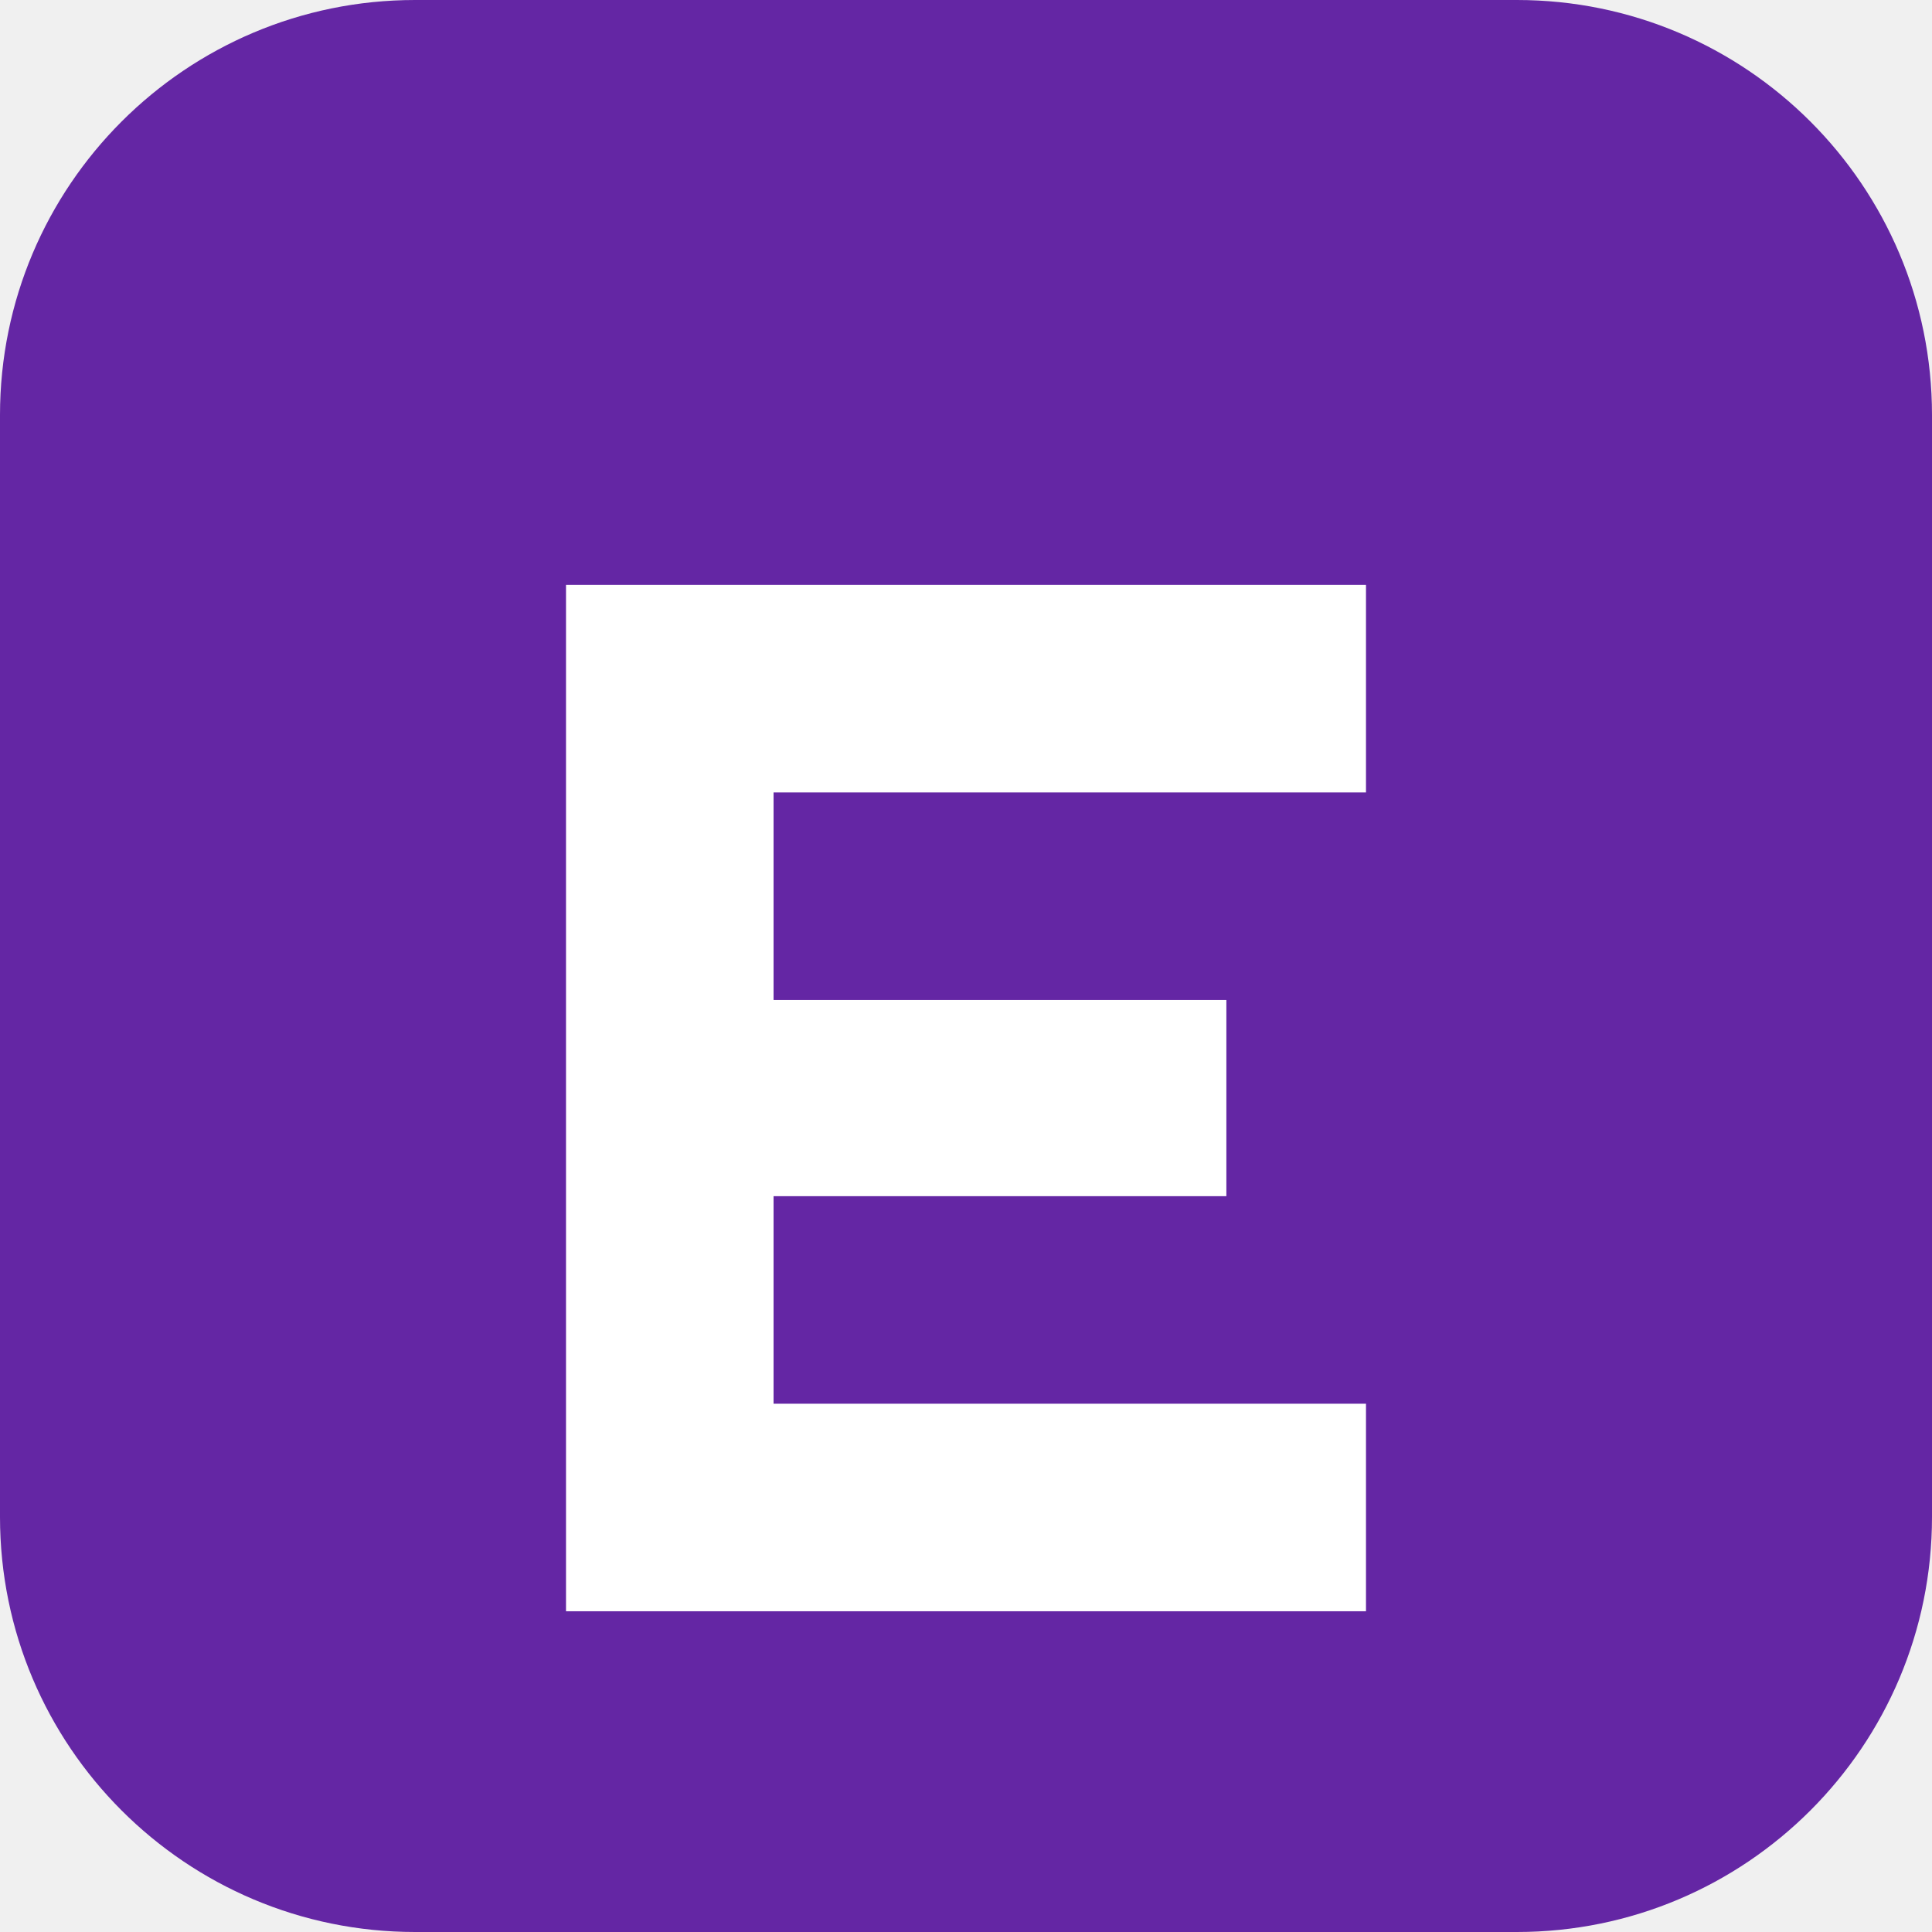
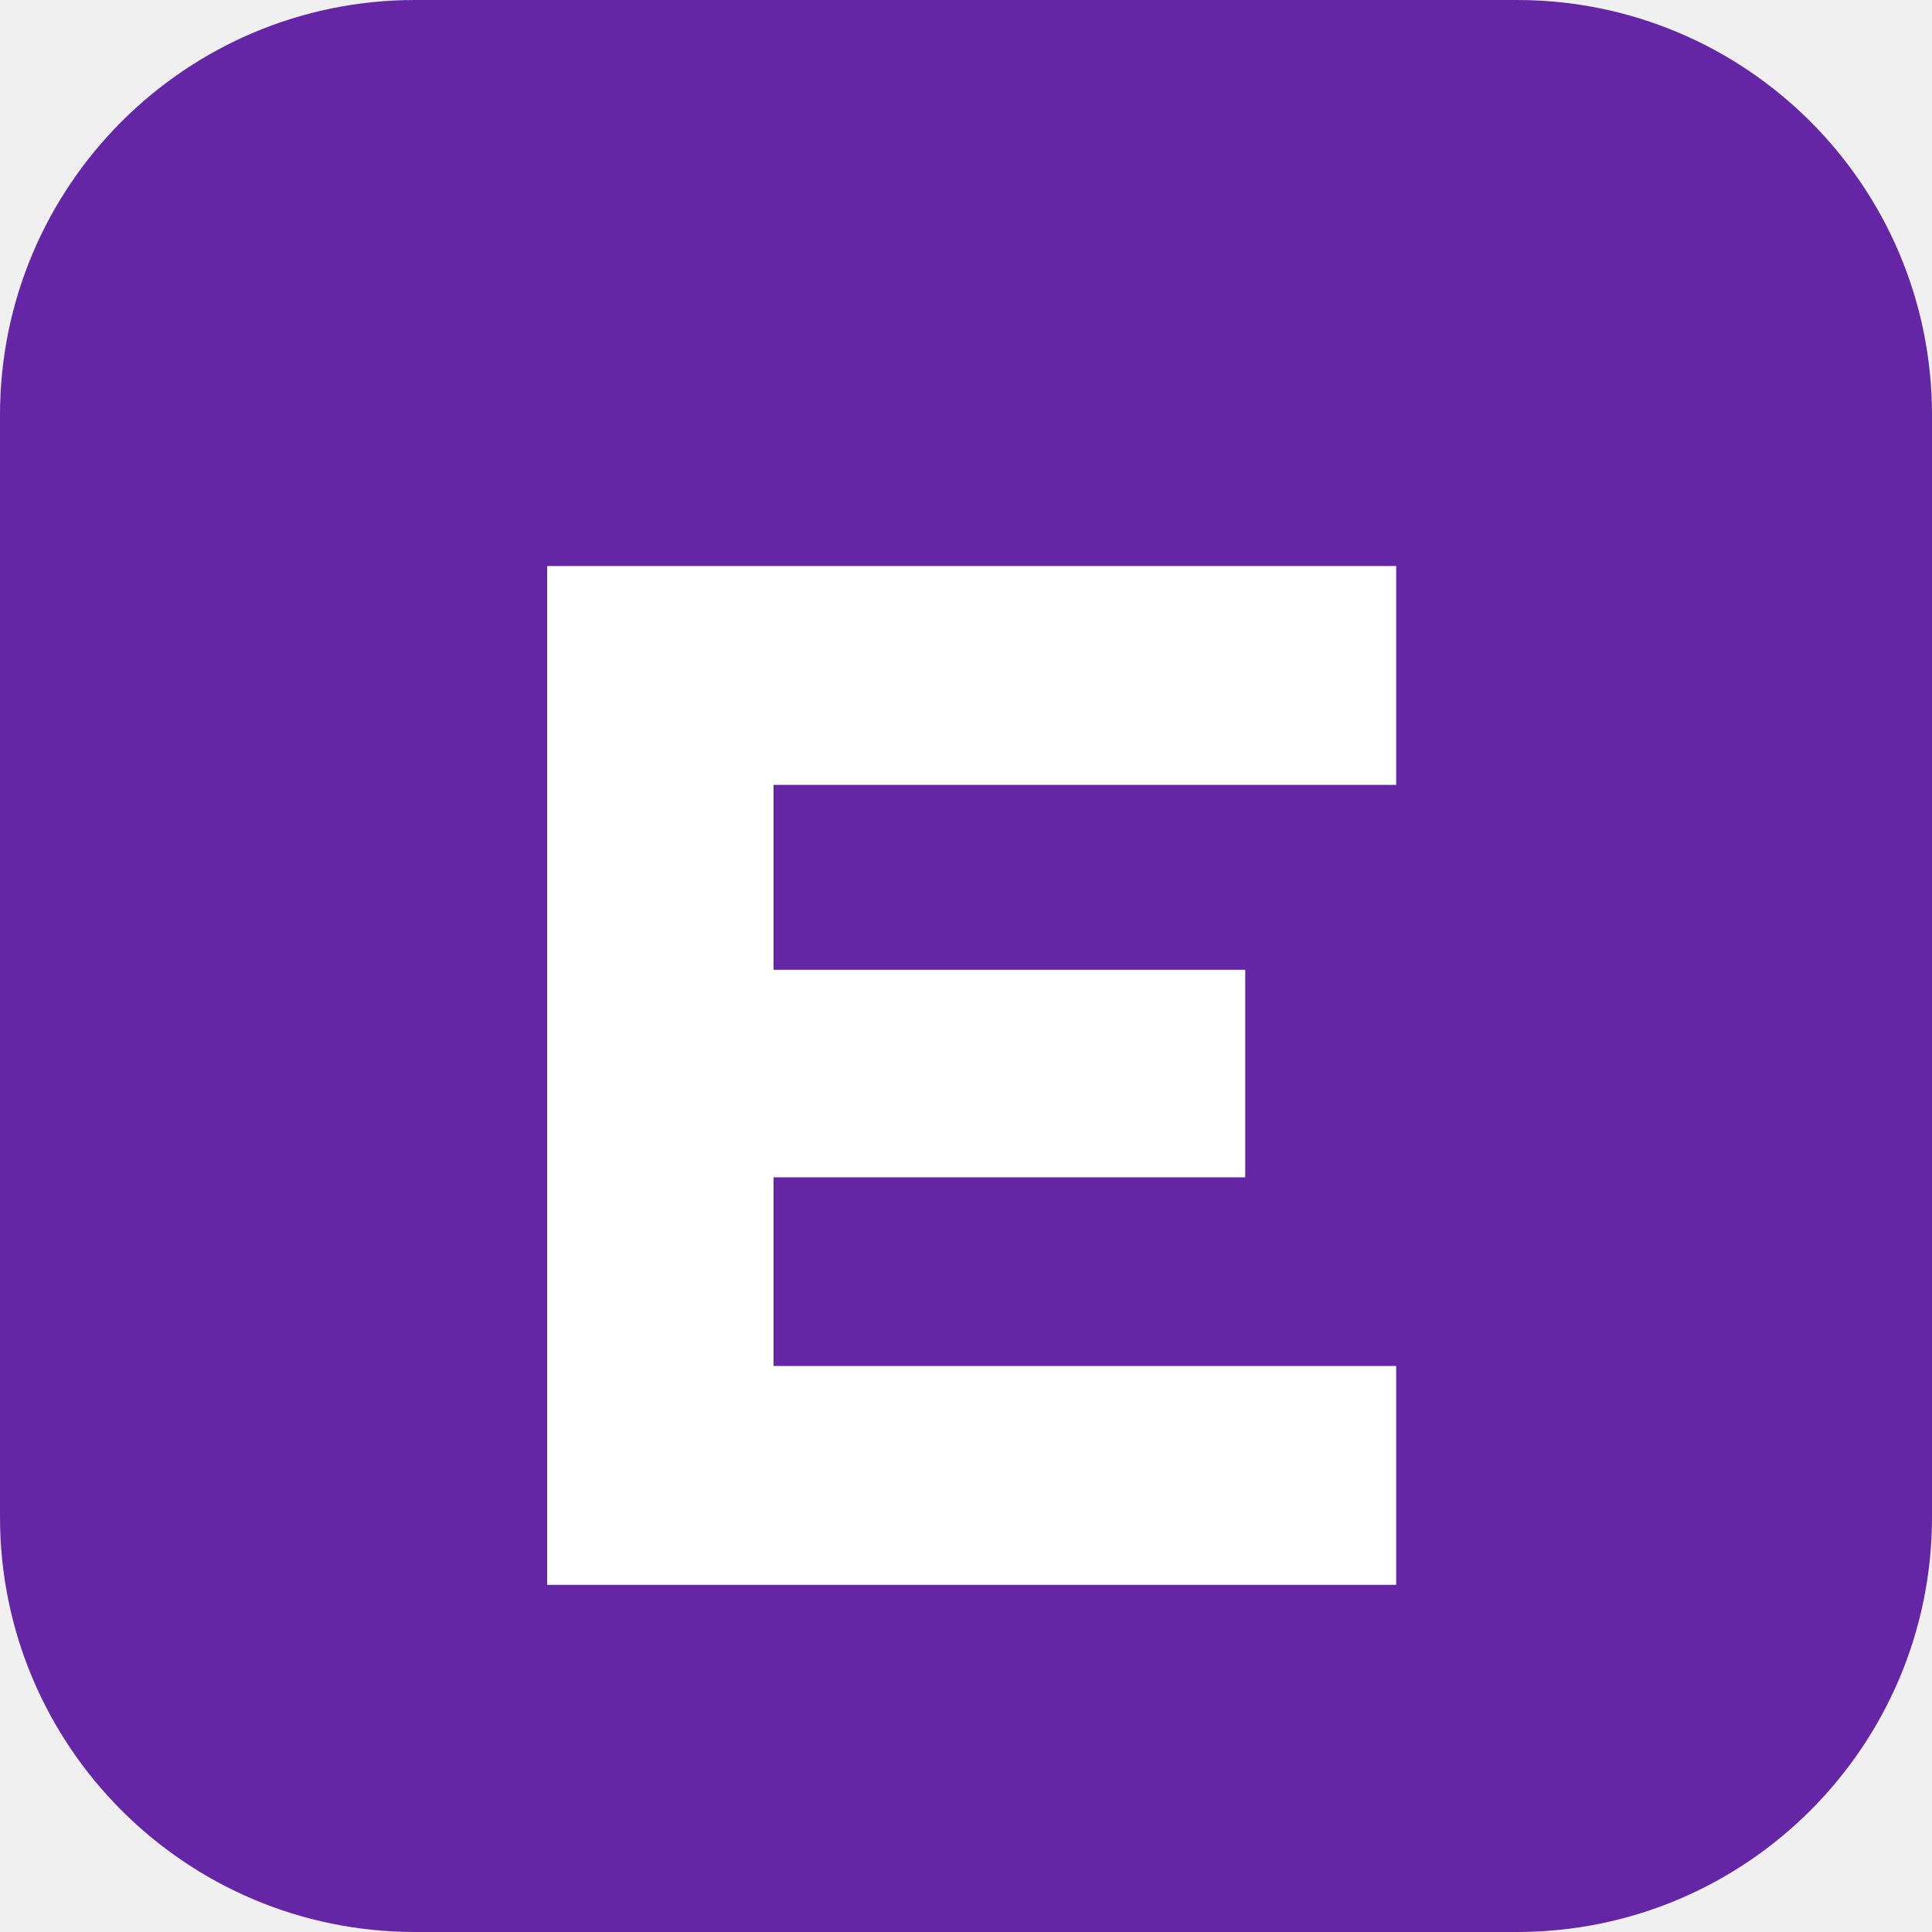
<svg xmlns="http://www.w3.org/2000/svg" viewBox="0 0 512 512">
  <rect width="512" height="512" rx="110" fill="#6426a4" />
-   <path d="M150 155h212v55H205v55h120v52H205v55h157v55H150z" fill="white" />
+   <path fill="#fff" d="M145 150h225v58H205v49h125v55H205v50h165v58H145z" />
</svg>
